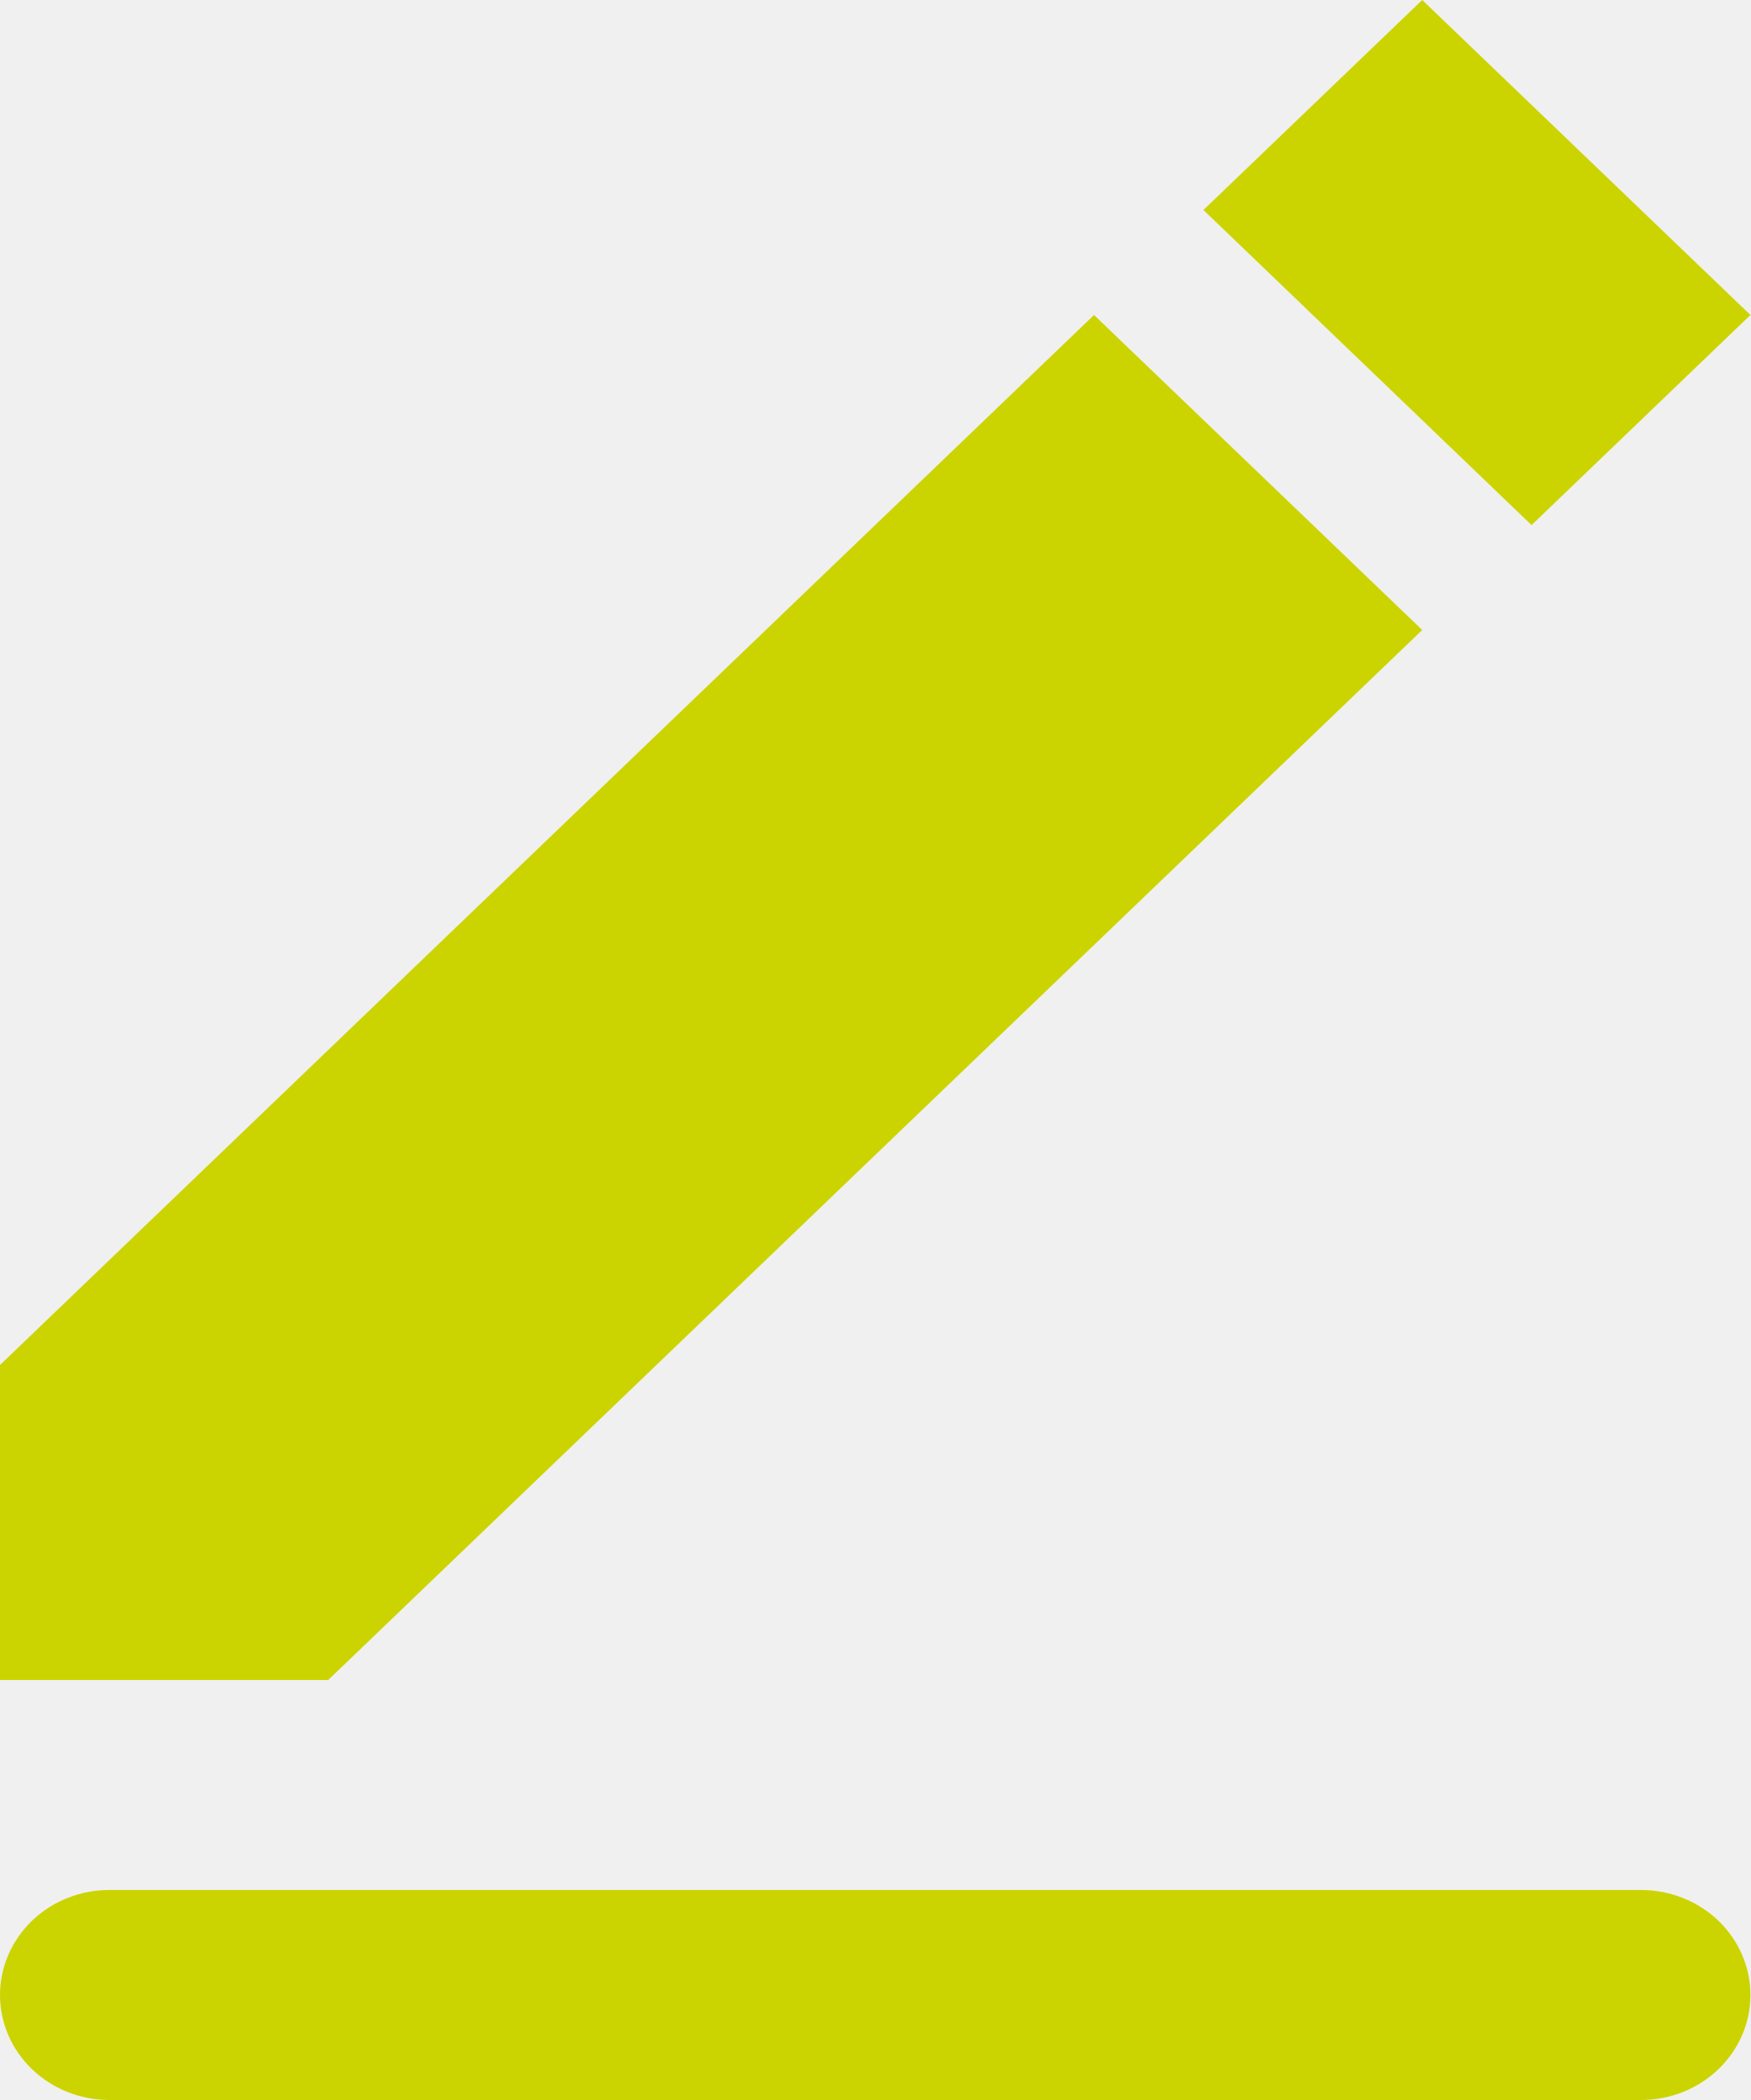
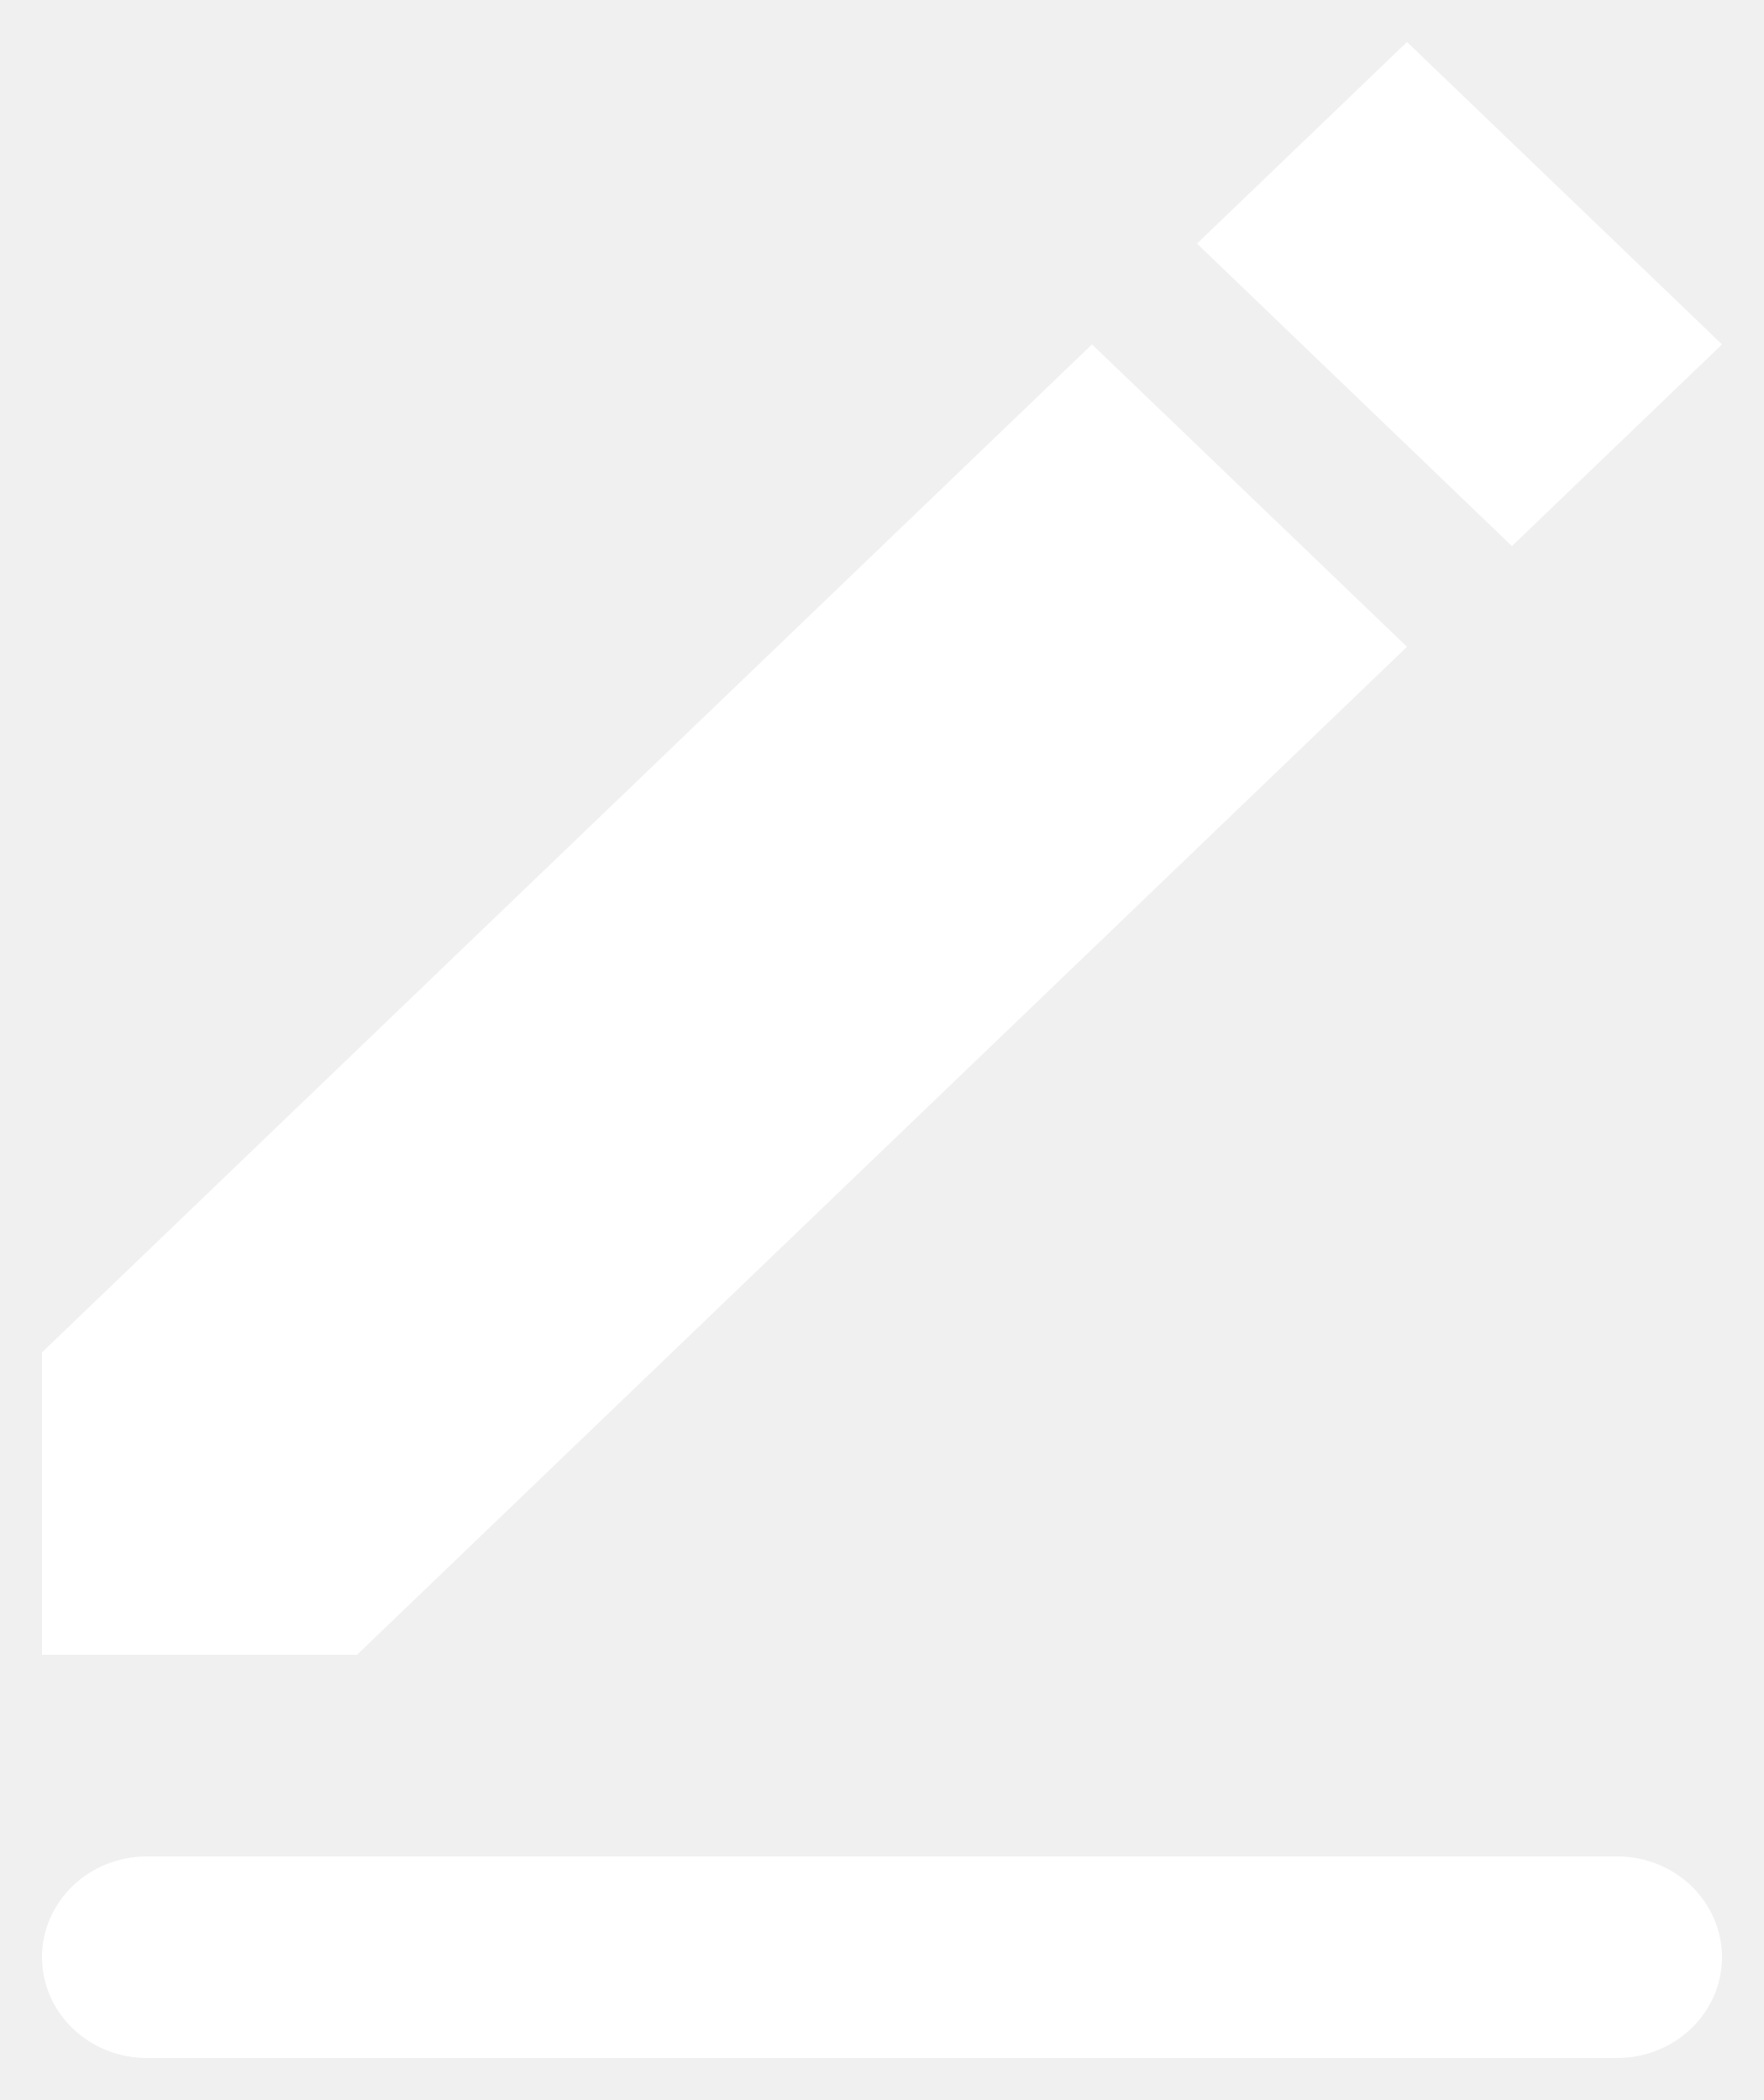
- <svg xmlns="http://www.w3.org/2000/svg" width="20" height="24" viewBox="0 0 20 24" fill="none">
-   <path fill-rule="evenodd" clip-rule="evenodd" d="M1.25 21.6H18.75C19.081 21.6 19.399 21.726 19.634 21.951C19.868 22.177 20 22.482 20 22.8C20 23.118 19.868 23.424 19.634 23.648C19.399 23.874 19.081 24 18.75 24H1.25C0.918 24 0.601 23.874 0.366 23.648C0.132 23.424 0 23.118 0 22.8C0 22.482 0.132 22.177 0.366 21.951C0.601 21.726 0.918 21.6 1.25 21.6ZM0 15.6L12.5 3.6L16.25 7.2L3.75 19.2H0V15.6ZM13.75 2.4L16.25 0L20 3.6L17.499 6.001L13.75 2.4Z" fill="#CBD400" />
+ <svg xmlns="http://www.w3.org/2000/svg" width="21" height="25" viewBox="0 0 21 25" fill="none">
+   <path fill-rule="evenodd" clip-rule="evenodd" d="M1.75 22.1H19.25C19.581 22.1 19.899 22.226 20.134 22.451C20.368 22.677 20.5 22.982 20.5 23.3C20.5 23.618 20.368 23.924 20.134 24.148C19.899 24.374 19.581 24.5 19.25 24.5H1.75C1.418 24.5 1.101 24.374 0.866 24.148C0.632 23.924 0.5 23.618 0.5 23.3C0.5 22.982 0.632 22.677 0.866 22.451C1.101 22.226 1.418 22.1 1.75 22.1ZM0.5 16.1L13 4.1L16.75 7.7L4.25 19.7H0.5V16.1ZM14.25 2.9L16.75 0.5L20.5 4.1L17.999 6.501L14.25 2.9Z" fill="white" />
</svg>
